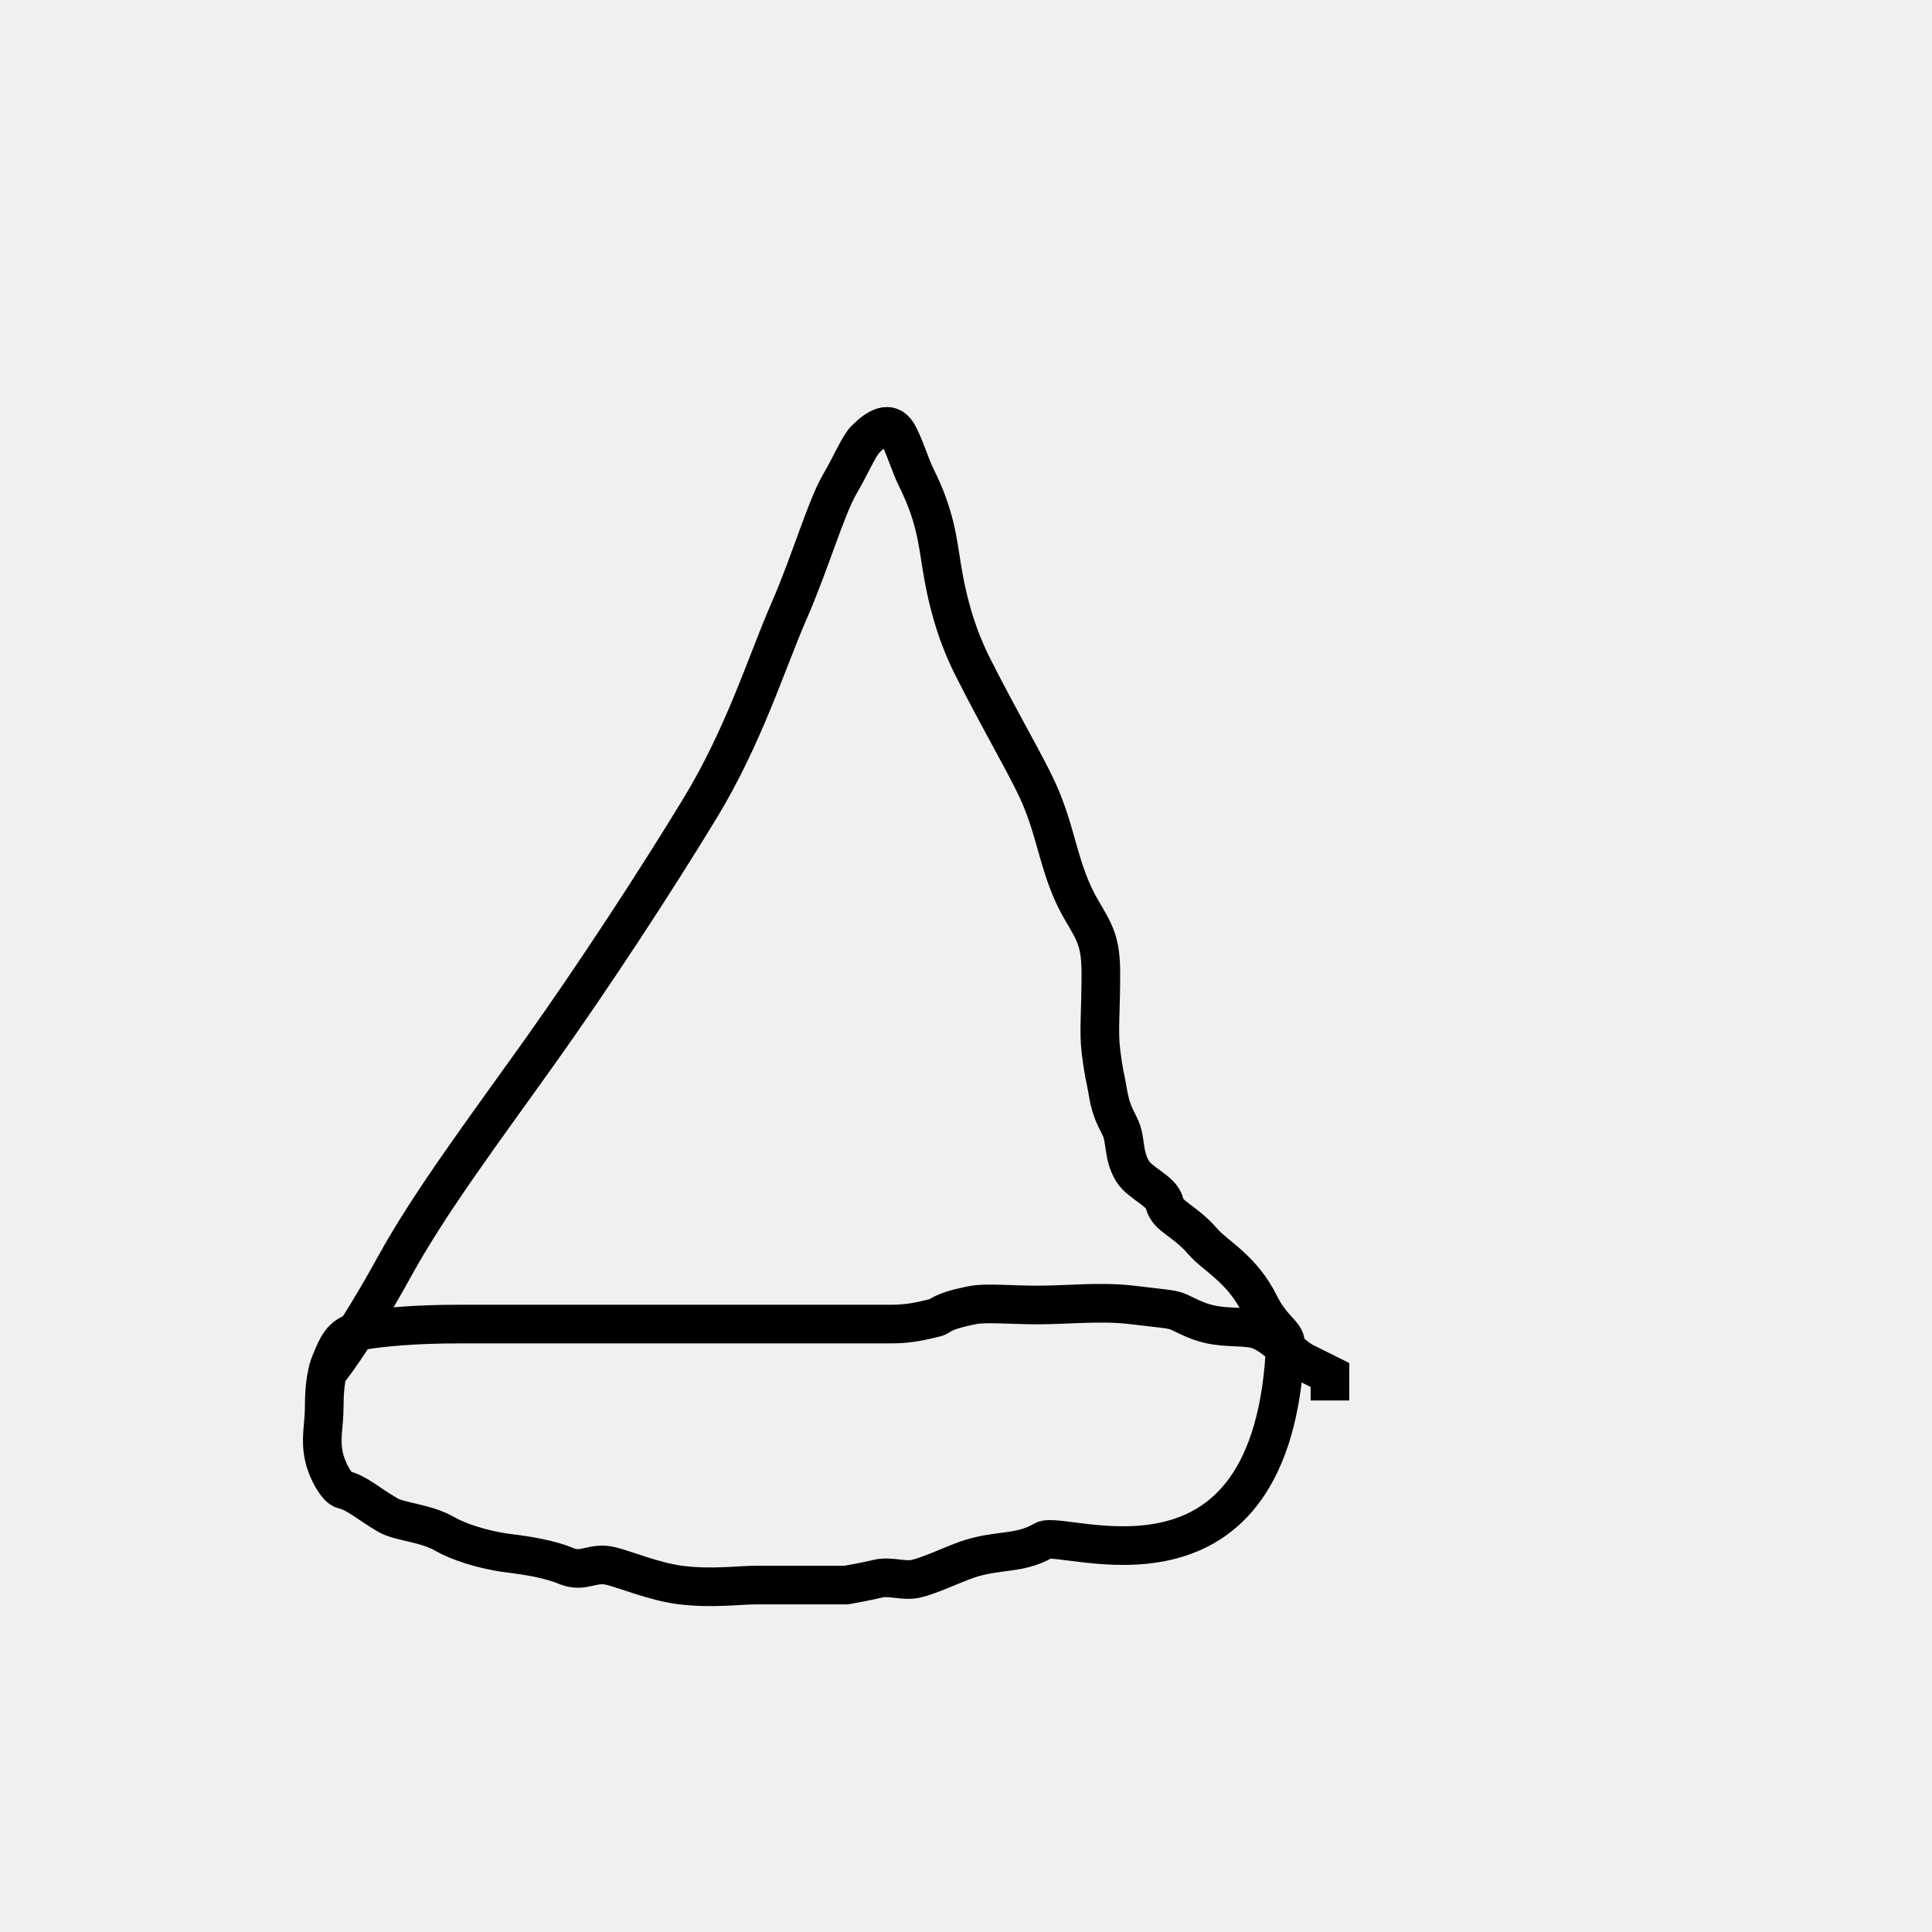
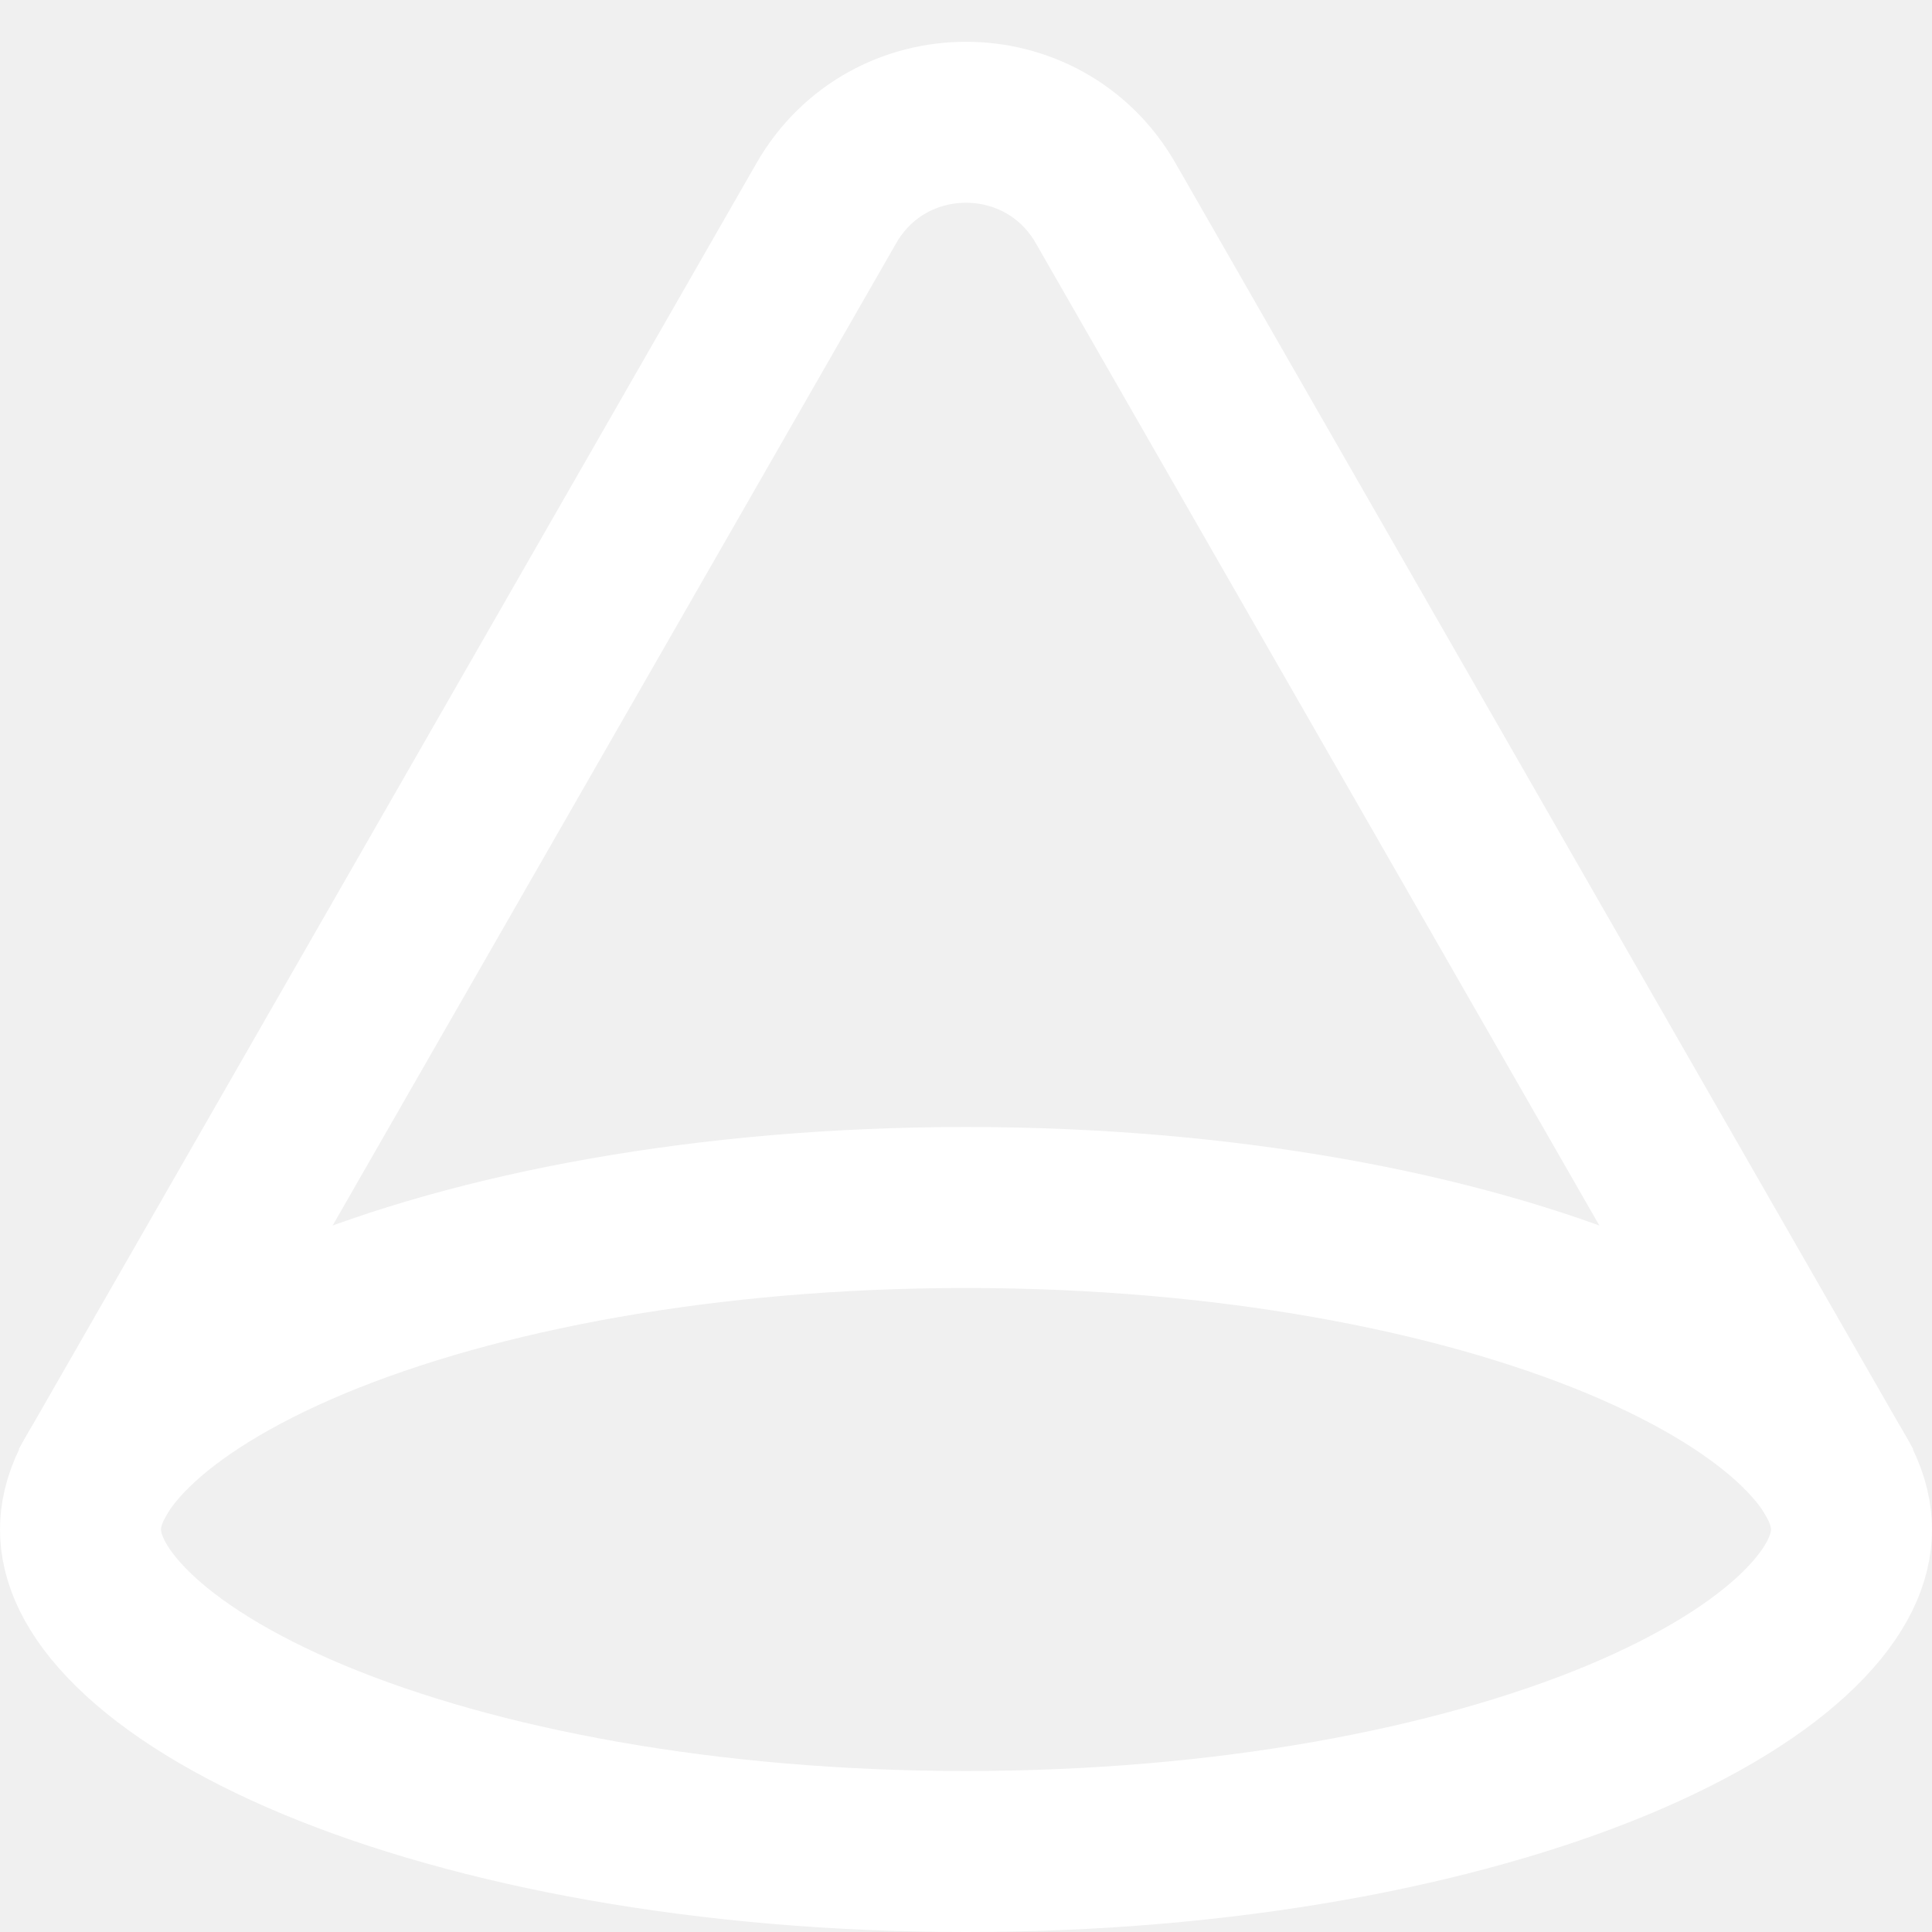
- <svg xmlns="http://www.w3.org/2000/svg" width="50" height="50">
-   <g id="Layer_1">
-     <path d="m8.227,35.752c0.165,0 1.091,-1.351 1.977,-2.965c0.925,-1.684 2.331,-3.553 3.789,-5.601c1.358,-1.907 2.955,-4.346 4.119,-6.26c1.148,-1.889 1.717,-3.756 2.306,-5.107c0.563,-1.29 0.948,-2.658 1.318,-3.295c0.298,-0.514 0.494,-0.988 0.659,-1.153c0.329,-0.329 0.63,-0.478 0.824,-0.165c0.173,0.28 0.329,0.824 0.494,1.153c0.494,0.988 0.553,1.656 0.659,2.306c0.167,1.028 0.422,1.845 0.824,2.636c0.703,1.386 1.337,2.462 1.647,3.13c0.528,1.138 0.545,2.096 1.153,3.13c0.354,0.602 0.494,0.824 0.494,1.647c0,0.988 -0.06,1.486 0,1.977c0.083,0.674 0.112,0.663 0.165,0.988c0.083,0.514 0.165,0.659 0.329,0.988c0.165,0.329 0.07,0.733 0.329,1.153c0.194,0.313 0.748,0.503 0.824,0.824c0.085,0.359 0.506,0.432 0.988,0.988c0.341,0.394 1.015,0.702 1.483,1.647c0.301,0.609 0.669,0.756 0.659,0.988c-0.291,7.124 -5.747,4.809 -6.26,5.107c-0.637,0.37 -1.182,0.222 -1.977,0.494c-0.348,0.12 -0.959,0.41 -1.318,0.494c-0.321,0.076 -0.668,-0.076 -0.988,0c-0.359,0.085 -0.824,0.165 -0.824,0.165c-0.329,0 -0.824,0 -1.483,0c-0.165,0 -0.494,0 -0.824,0c-0.494,0 -1.159,0.101 -1.977,0c-0.674,-0.083 -1.454,-0.41 -1.812,-0.494c-0.481,-0.114 -0.697,0.189 -1.153,0c-0.43,-0.178 -0.992,-0.269 -1.483,-0.329c-0.674,-0.083 -1.329,-0.309 -1.647,-0.494c-0.514,-0.298 -1.164,-0.309 -1.483,-0.494c-0.514,-0.298 -0.795,-0.574 -1.153,-0.659c-0.16,-0.038 -0.41,-0.465 -0.494,-0.824c-0.114,-0.481 0,-0.824 0,-1.318c0,-0.329 0.024,-0.813 0.165,-1.153c0.199,-0.481 0.309,-0.74 0.824,-0.824c0.488,-0.079 1.318,-0.165 2.471,-0.165c2.306,0 4.448,0 6.919,0c1.812,0 3.13,0 4.283,0c0.494,0 0.795,-0.08 1.153,-0.165c0.16,-0.038 0.117,-0.162 0.988,-0.329c0.324,-0.062 0.988,0 1.647,0c0.824,0 1.654,-0.101 2.471,0c0.674,0.083 1.001,0.102 1.153,0.165c0.215,0.089 0.465,0.245 0.824,0.329c0.481,0.114 1.014,0.039 1.318,0.165c0.43,0.178 0.824,0.659 1.153,0.824c0,0 0.329,0.165 0.659,0.329l0,0.165l0,0.329l0,0.165" id="svg_2" stroke="#000" fill="none" />
+ <svg xmlns="http://www.w3.org/2000/svg" width="24" height="24" viewBox="0 0 24 24" fill="none">
+   <g clip-path="url(#clip0_21_84)">
+     <path d="M23 19C23 19.342 22.838 19.758 22.355 20.234C21.869 20.713 21.114 21.19 20.101 21.613C18.078 22.455 15.215 23 12 23C8.785 23 5.922 22.455 3.899 21.613C2.886 21.19 2.131 20.713 1.645 20.234C1.162 19.758 1 19.342 1 19C1 18.658 1.162 18.242 1.645 17.766C2.131 17.287 2.886 16.81 3.899 16.387C5.922 15.545 8.785 15 12 15C15.215 15 18.078 15.545 20.101 16.387C21.114 16.81 21.869 17.287 22.355 17.766C22.838 18.242 23 18.658 23 19Z" stroke="white" stroke-width="2" />
+     <path d="M1.1 18.5L10.265 2.524C11.034 1.184 12.966 1.184 13.735 2.524L22.9 18.5" stroke="white" stroke-width="2" />
  </g>
+   <defs>
+     <clipPath id="clip0_21_84">
+       <rect width="24" height="24" fill="white" />
+     </clipPath>
+   </defs>
</svg>
